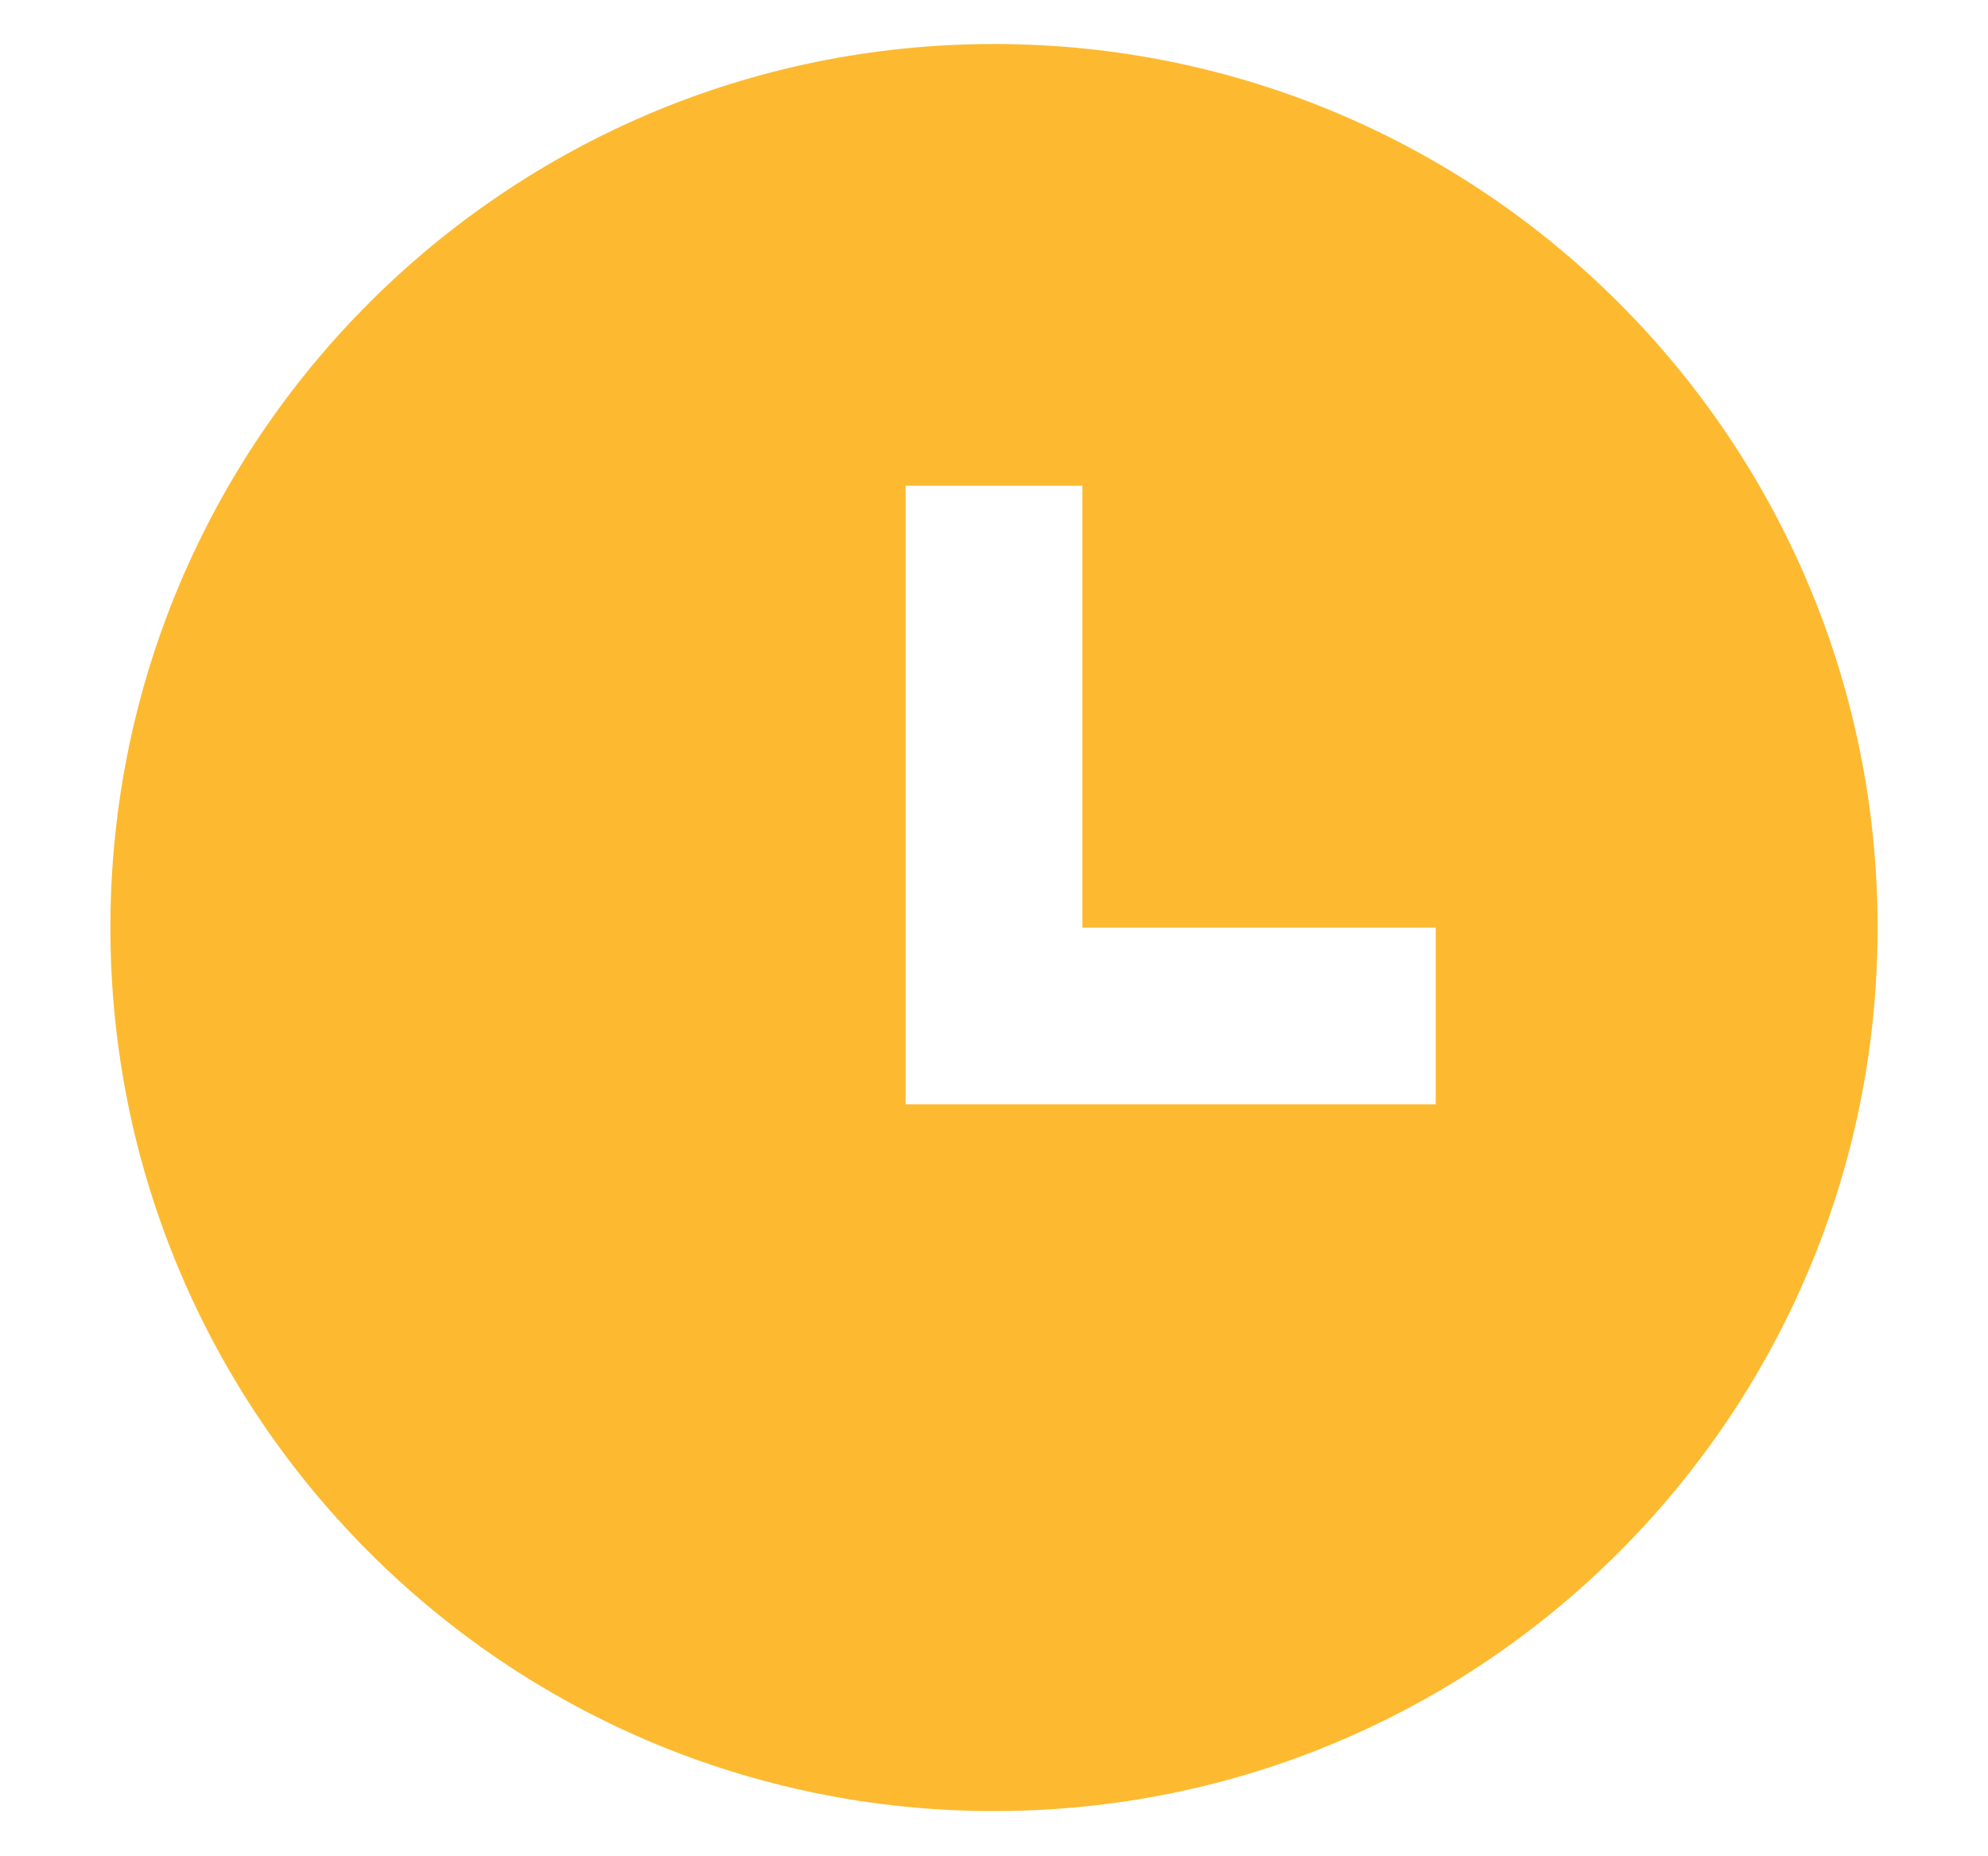
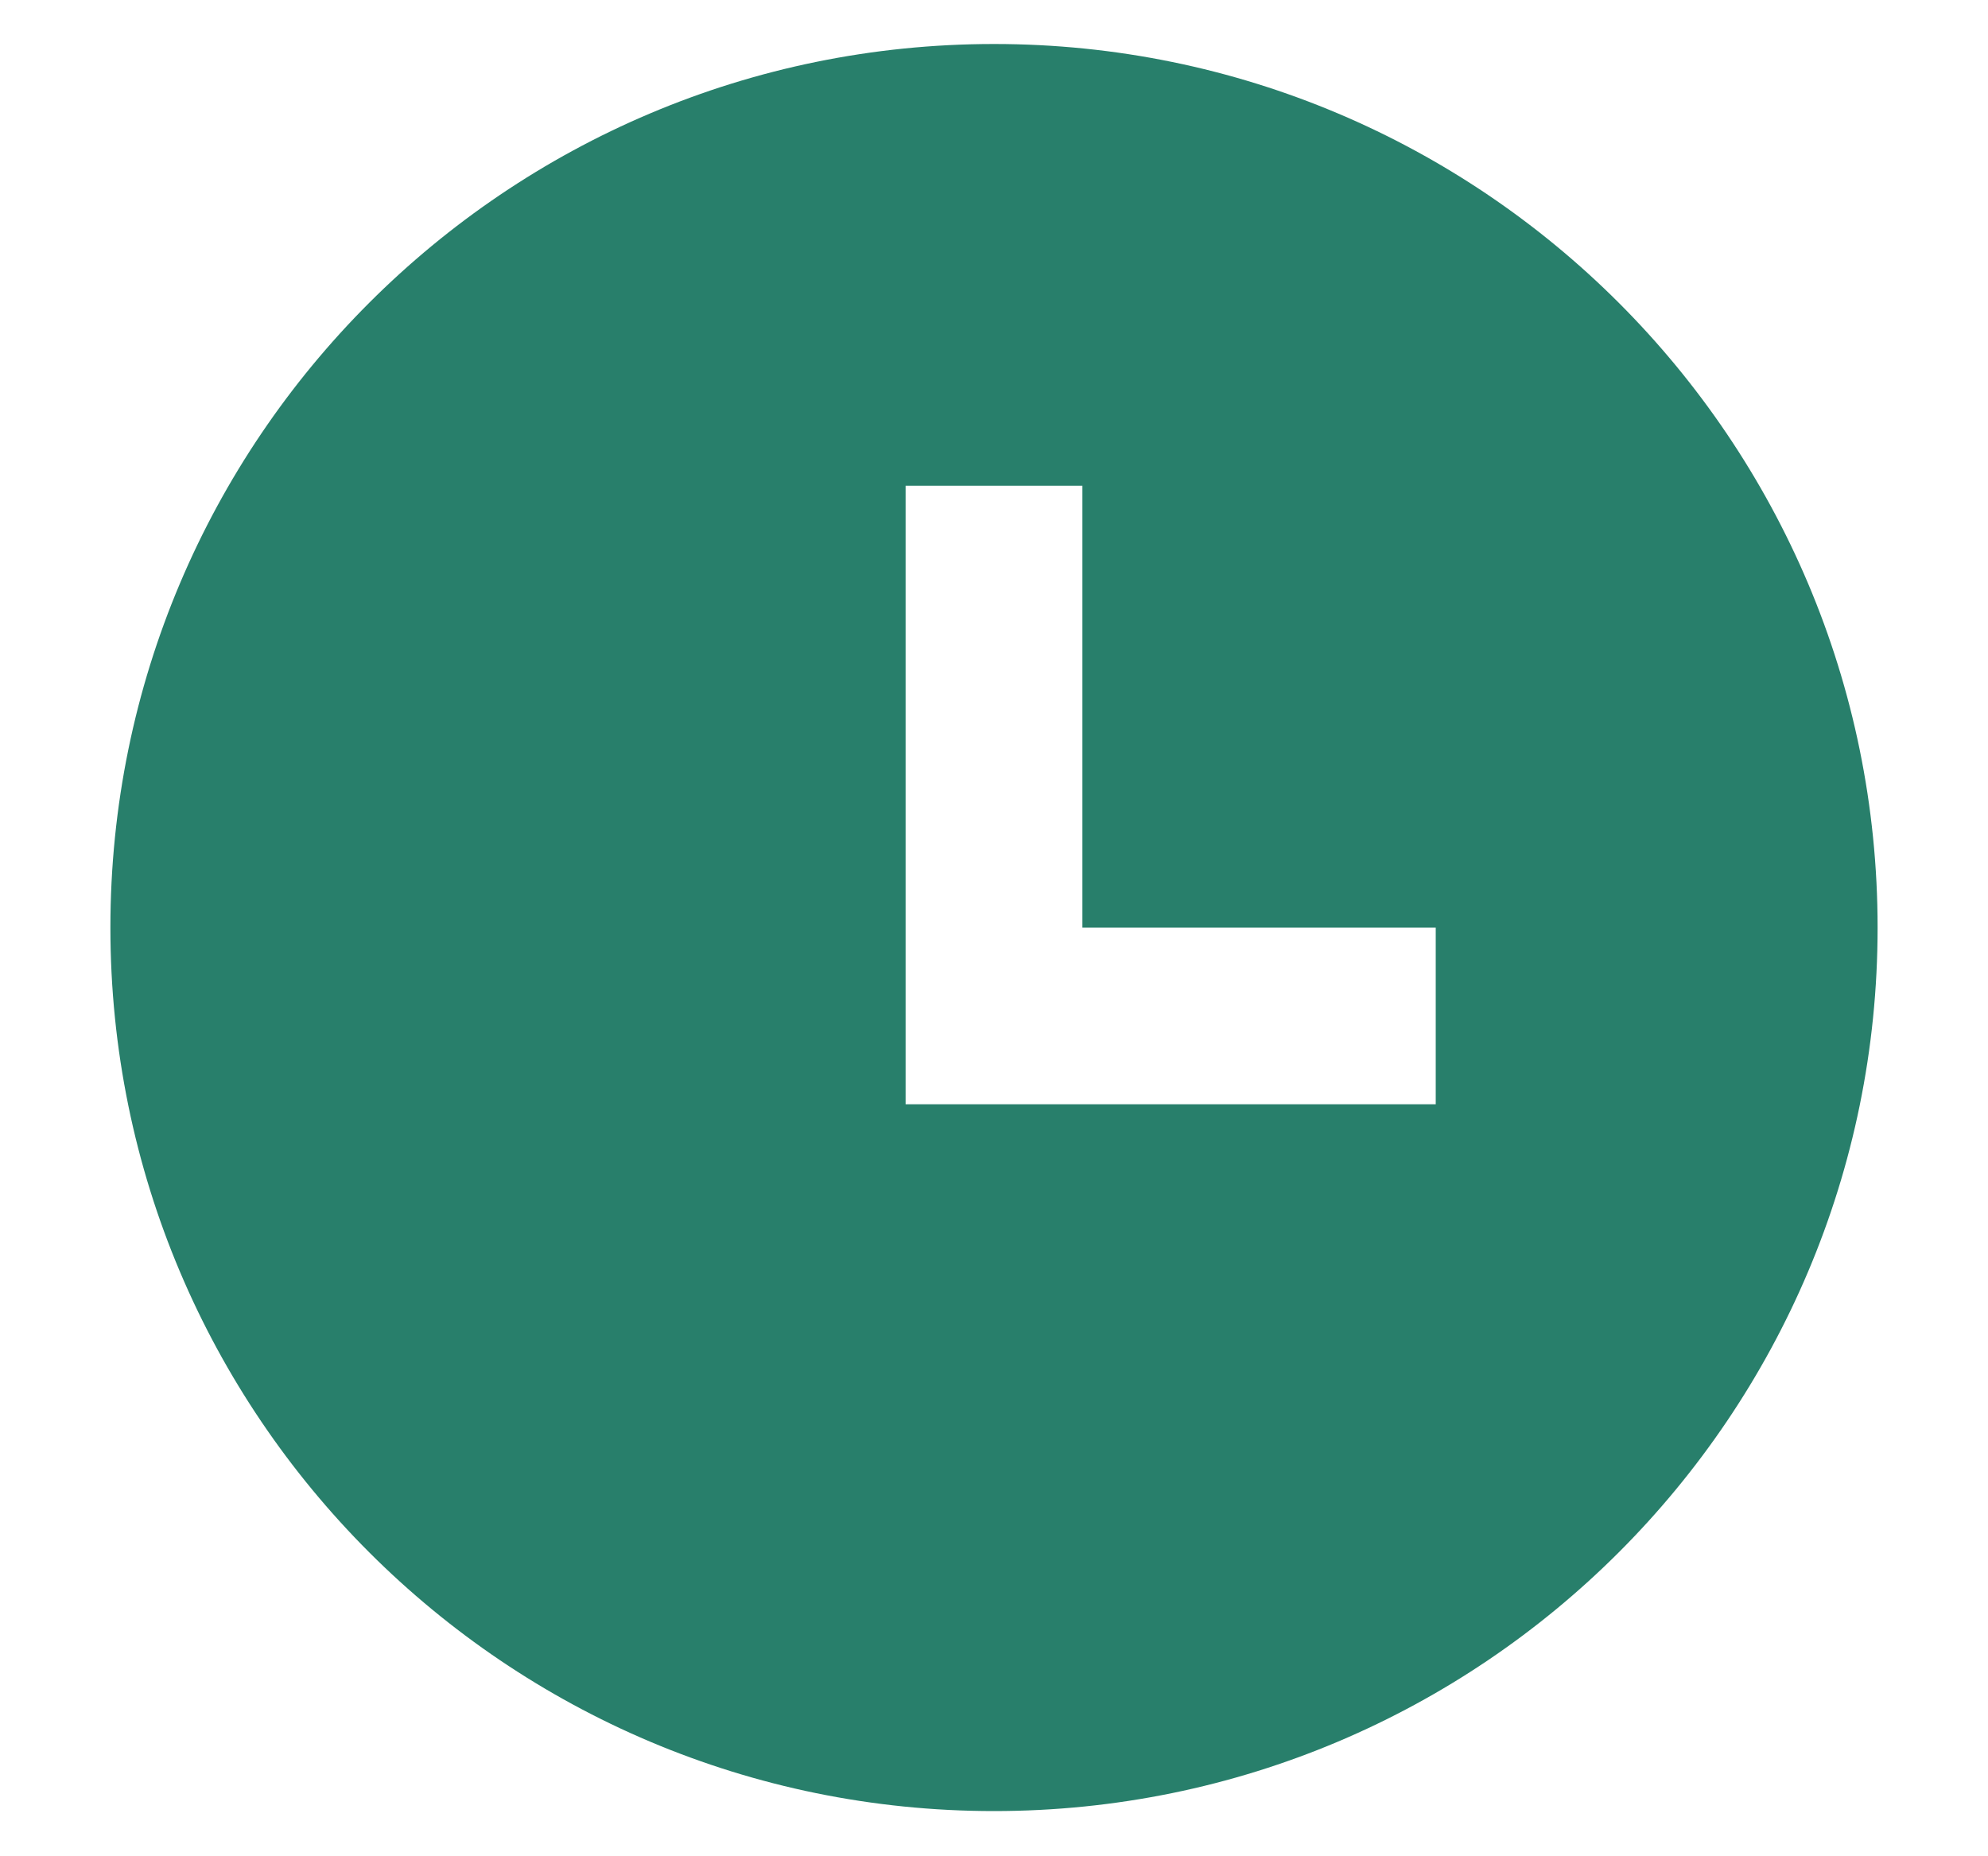
<svg xmlns="http://www.w3.org/2000/svg" width="15" height="14" viewBox="0 0 15 14" fill="none">
-   <path d="M7.5 13.665C3.818 13.665 0.833 10.681 0.833 6.999C0.833 3.317 3.818 0.332 7.5 0.332C11.182 0.332 14.167 3.317 14.167 6.999C14.167 10.681 11.182 13.665 7.5 13.665ZM8.167 6.999V3.665H6.833V8.332H10.833V6.999H8.167Z" fill="#FDBA30" />
+   <path d="M7.5 13.665C3.818 13.665 0.833 10.681 0.833 6.999C0.833 3.317 3.818 0.332 7.5 0.332C11.182 0.332 14.167 3.317 14.167 6.999C14.167 10.681 11.182 13.665 7.5 13.665ZM8.167 6.999V3.665H6.833V8.332H10.833V6.999H8.167Z" fill="#287F6B" />
</svg>
